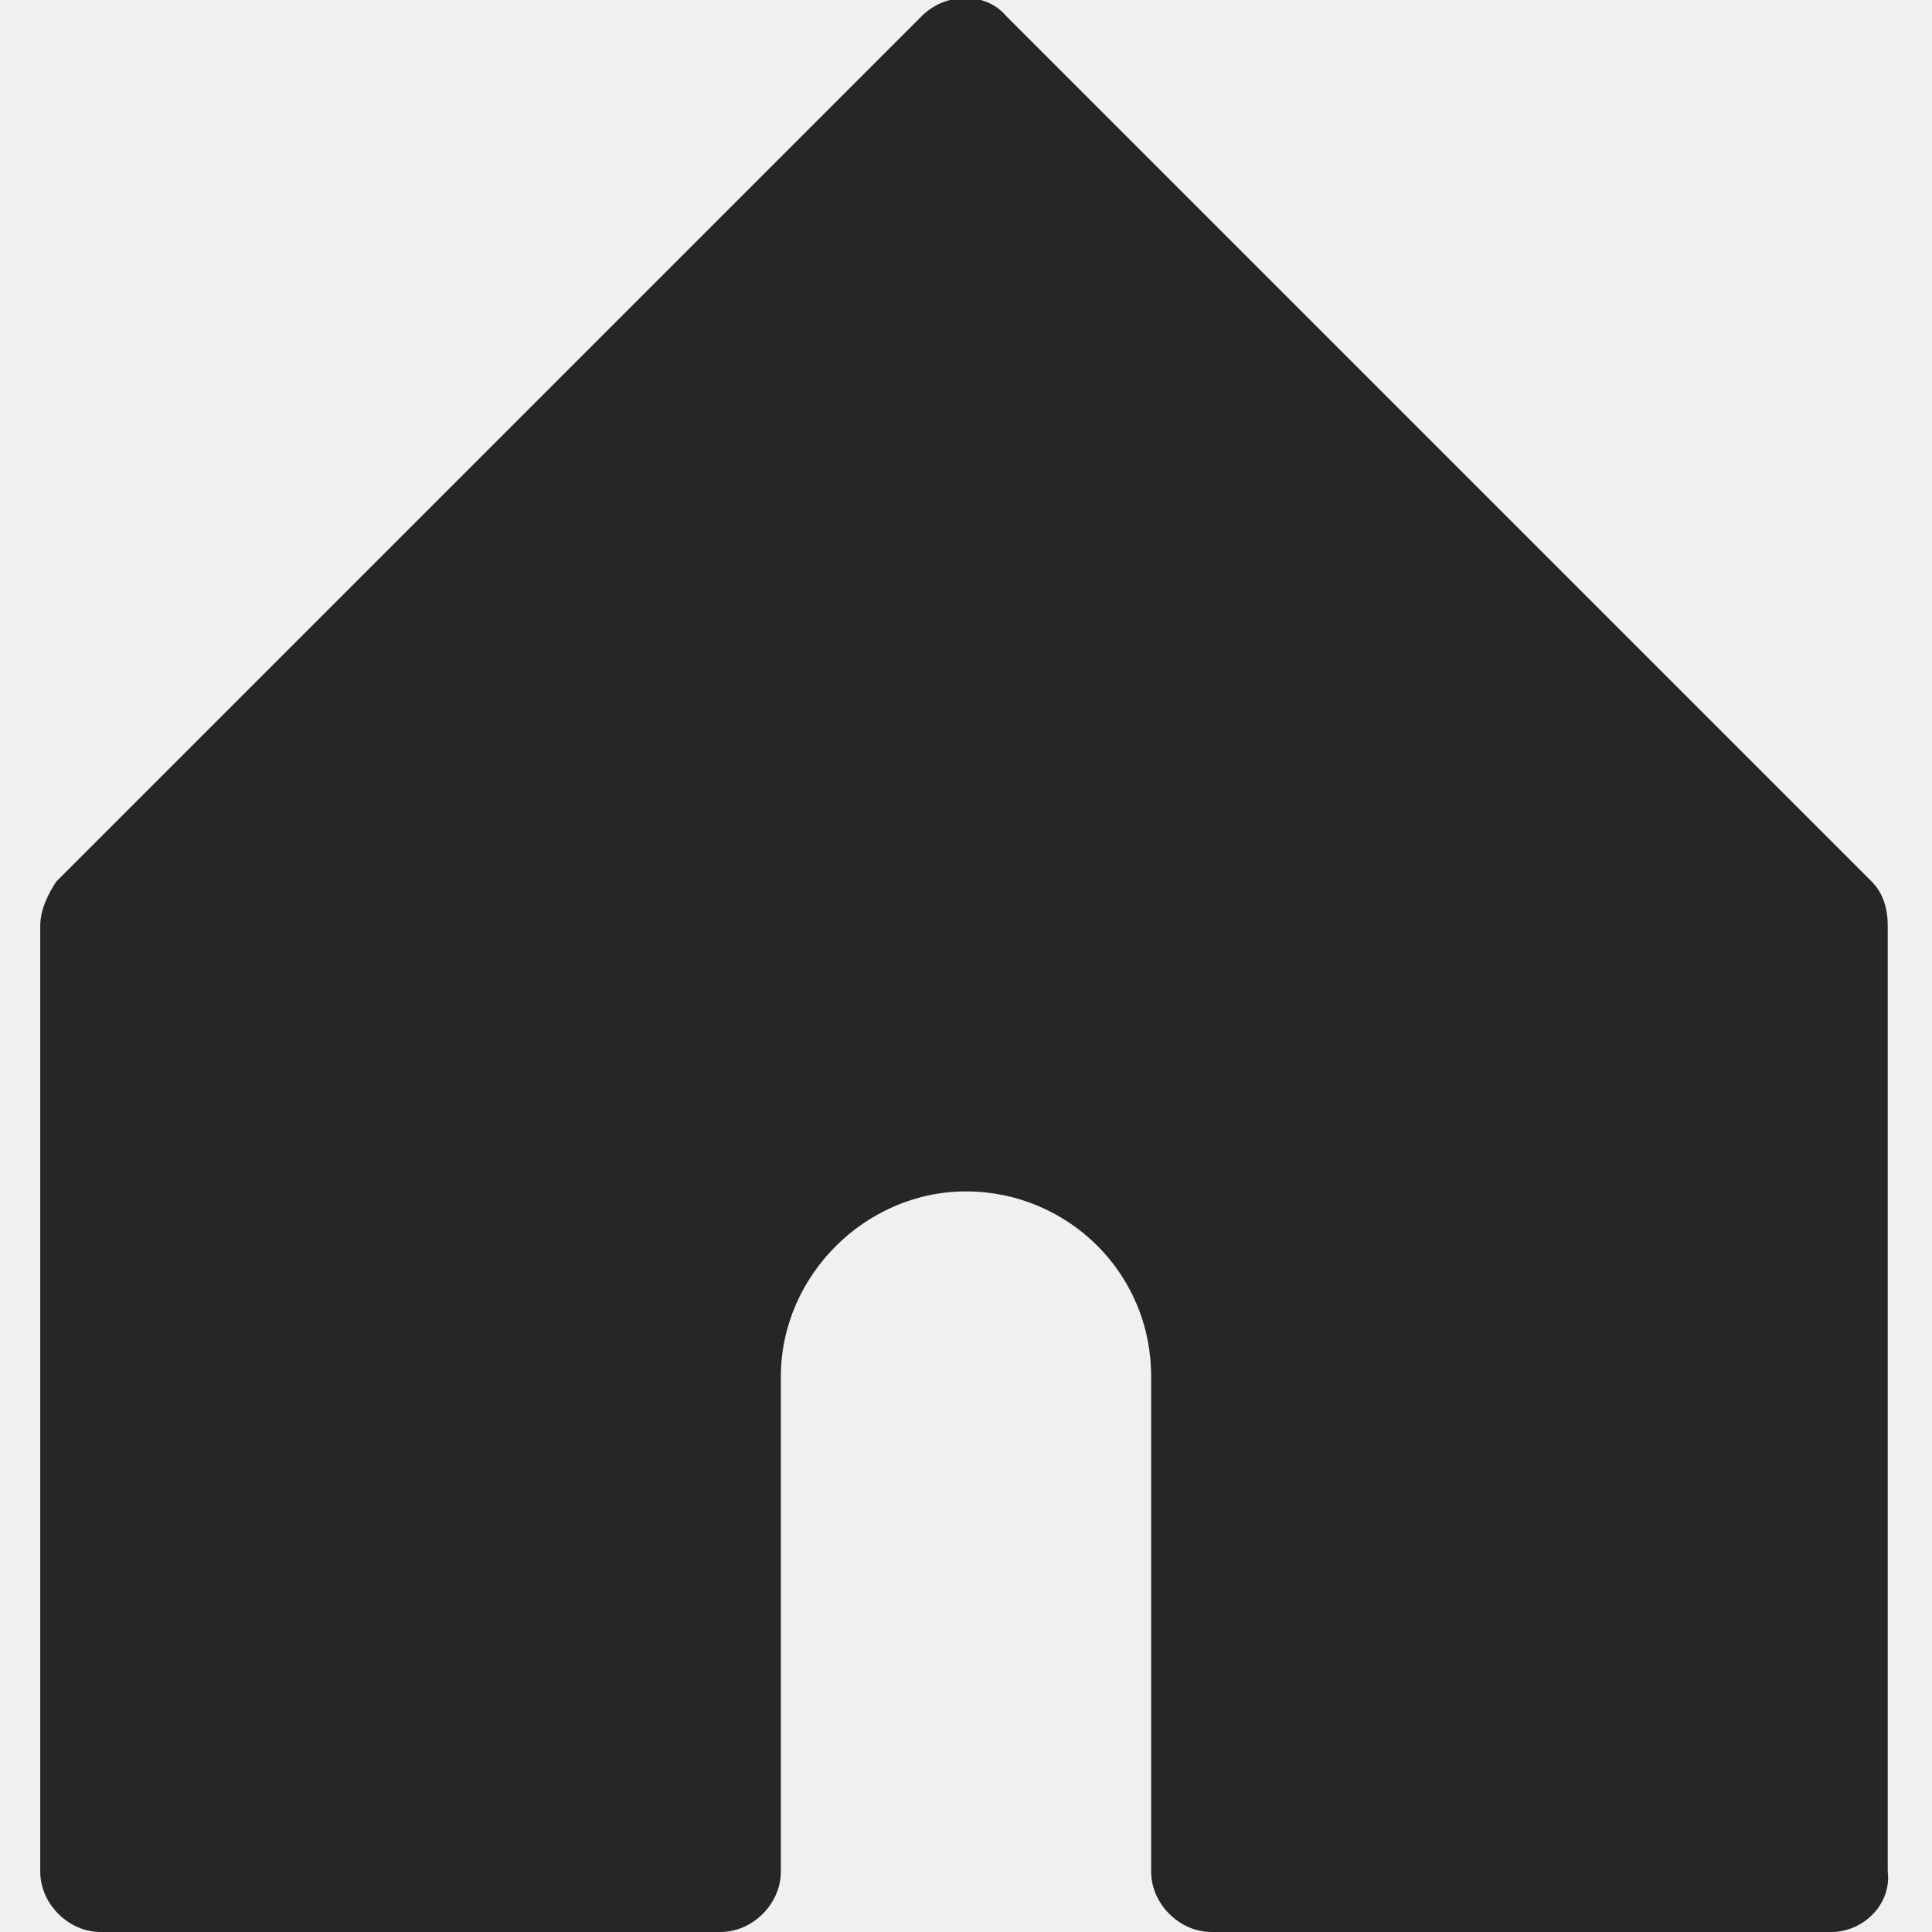
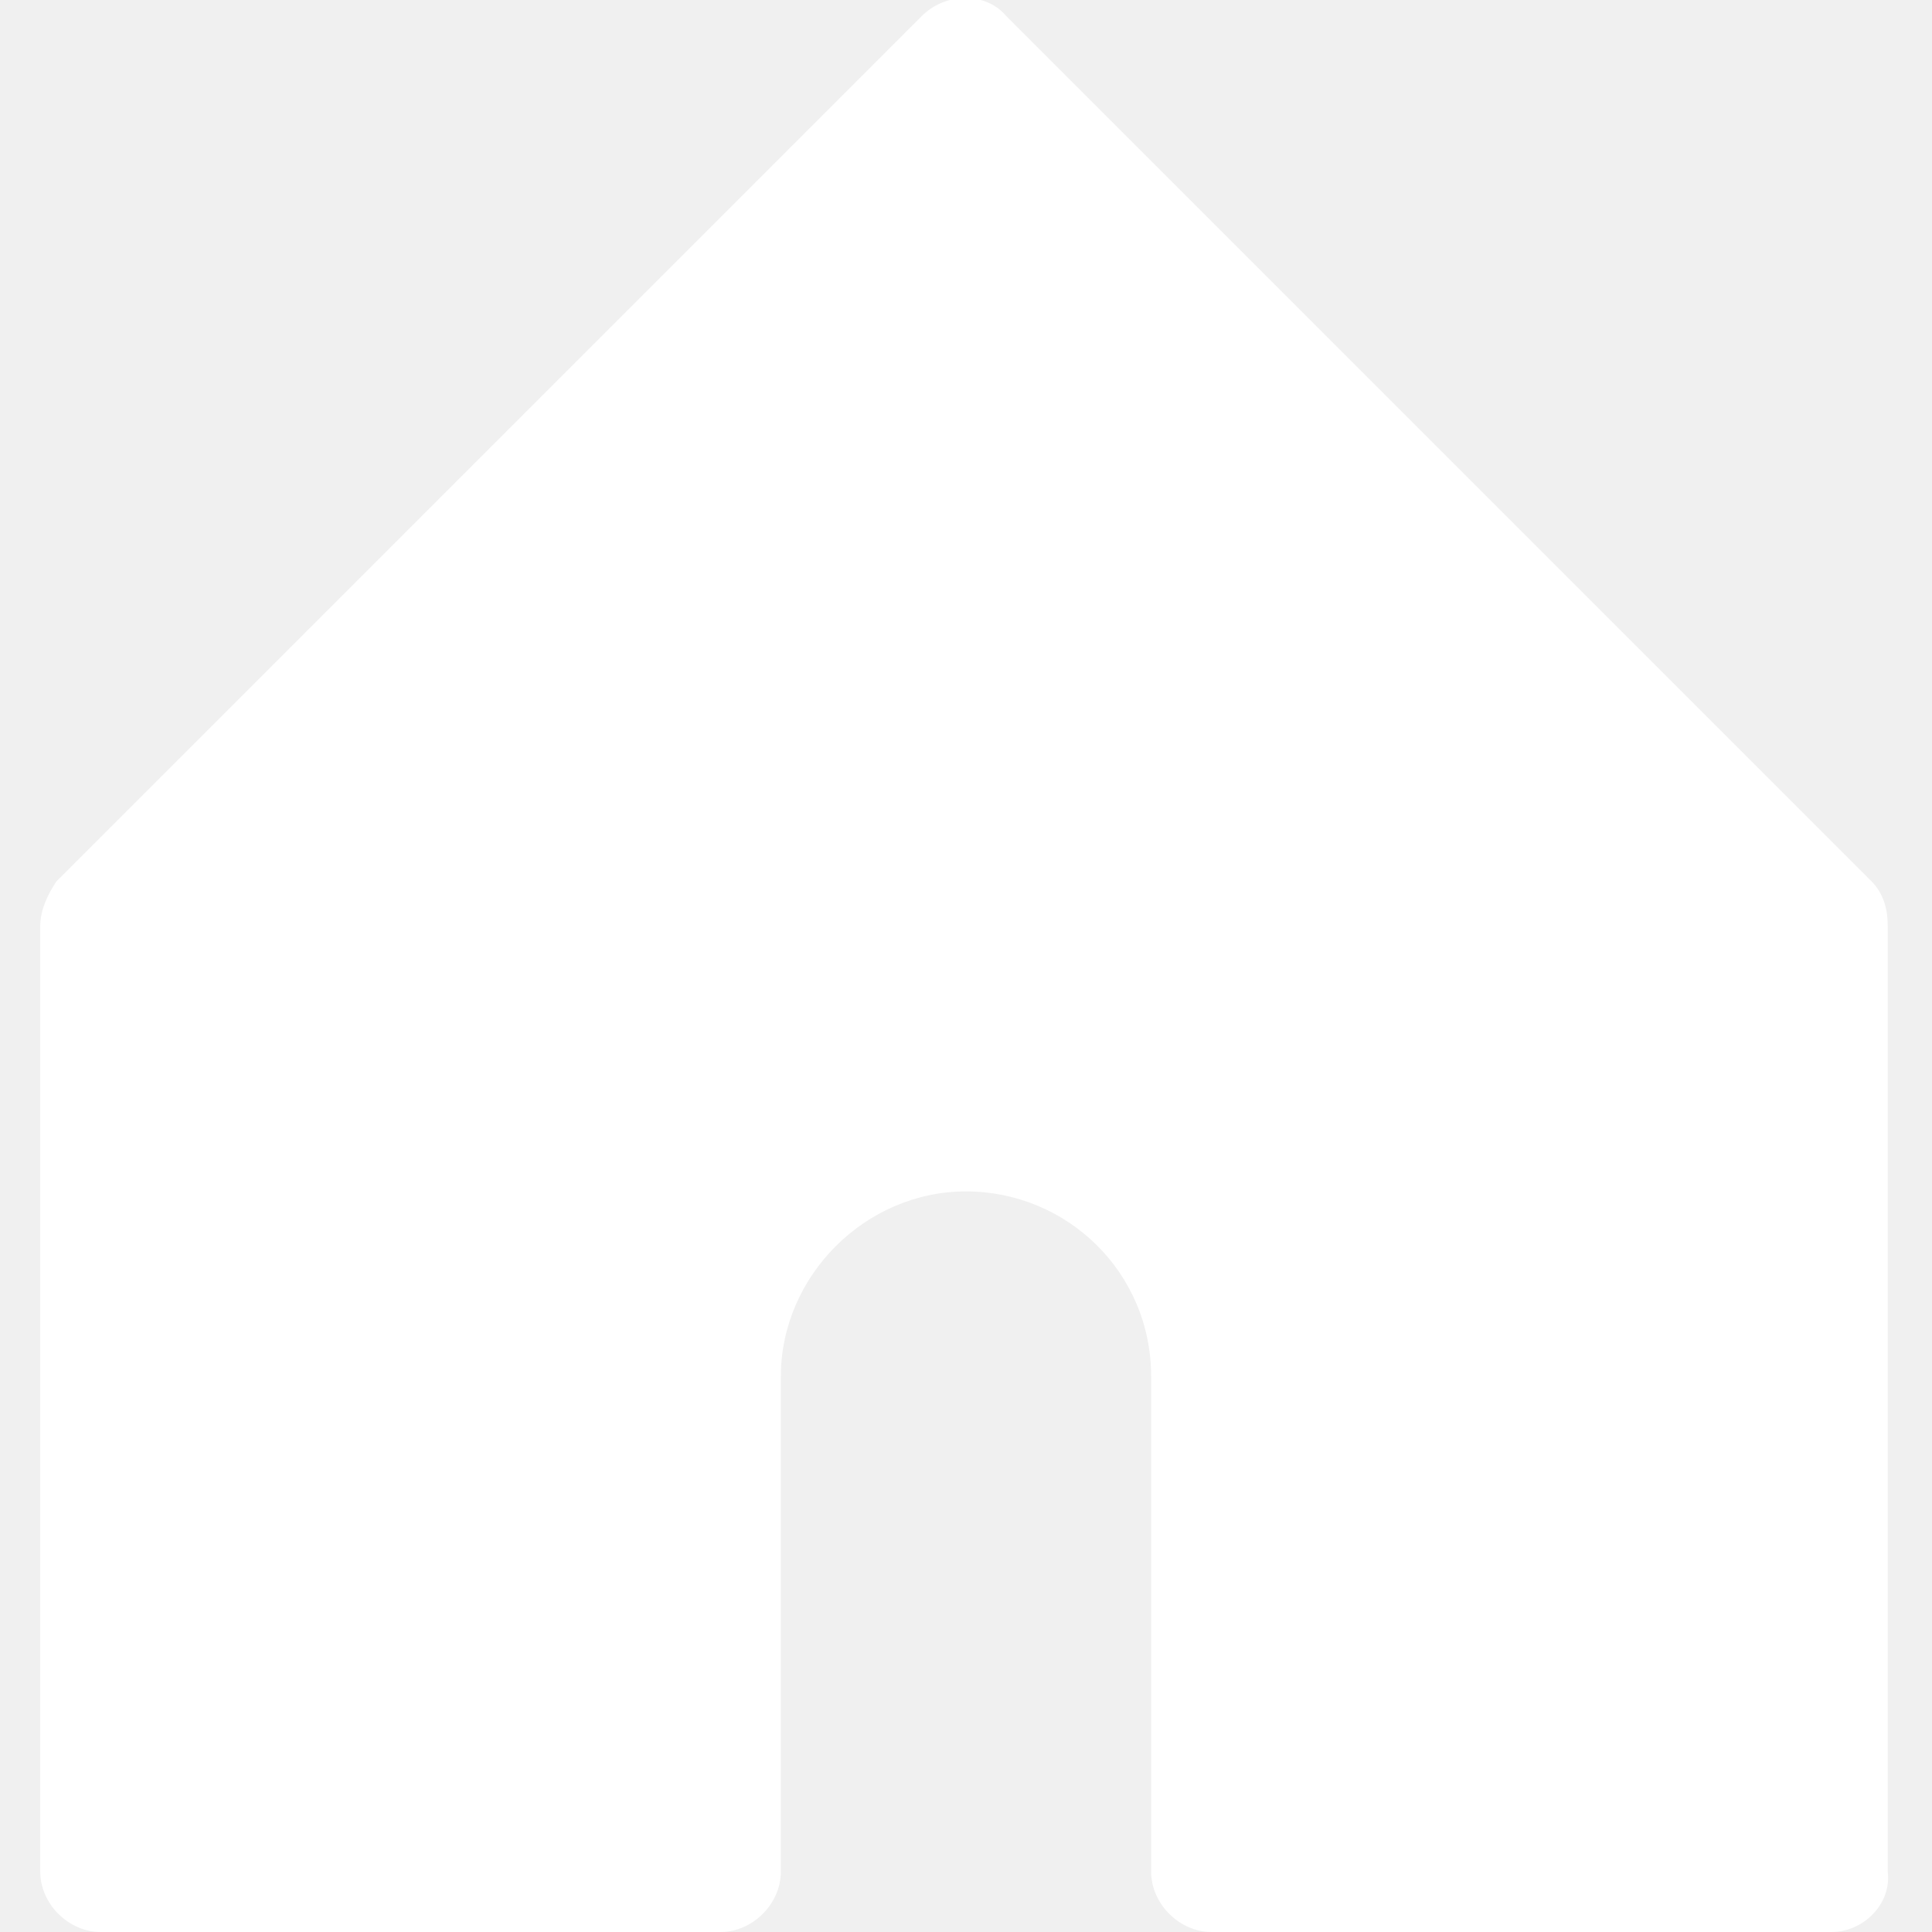
- <svg aria-label="Home" class="_8-yf5 " fill="#262626" height="22" viewBox="0 0 48 48" width="22">
+ <svg aria-label="Home" class="_8-yf5 " fill="#FFFFFF" height="22" viewBox="0 0 48 48" width="22">
  <path d="M45.5 48H30.1c-.8 0-1.5-.7-1.5-1.5V34.2c0-2.6-2.1-4.6-4.6-4.6s-4.6 2.1-4.6 4.6v12.3c0 .8-.7 1.5-1.5 1.5H2.5c-.8 0-1.5-.7-1.5-1.5V23c0-.4.2-.8.4-1.1L22.9.4c.6-.6 1.6-.6 2.1 0l21.5 21.5c.3.3.4.7.4 1.1v23.5c.1.8-.6 1.5-1.4 1.5z" />
</svg>
